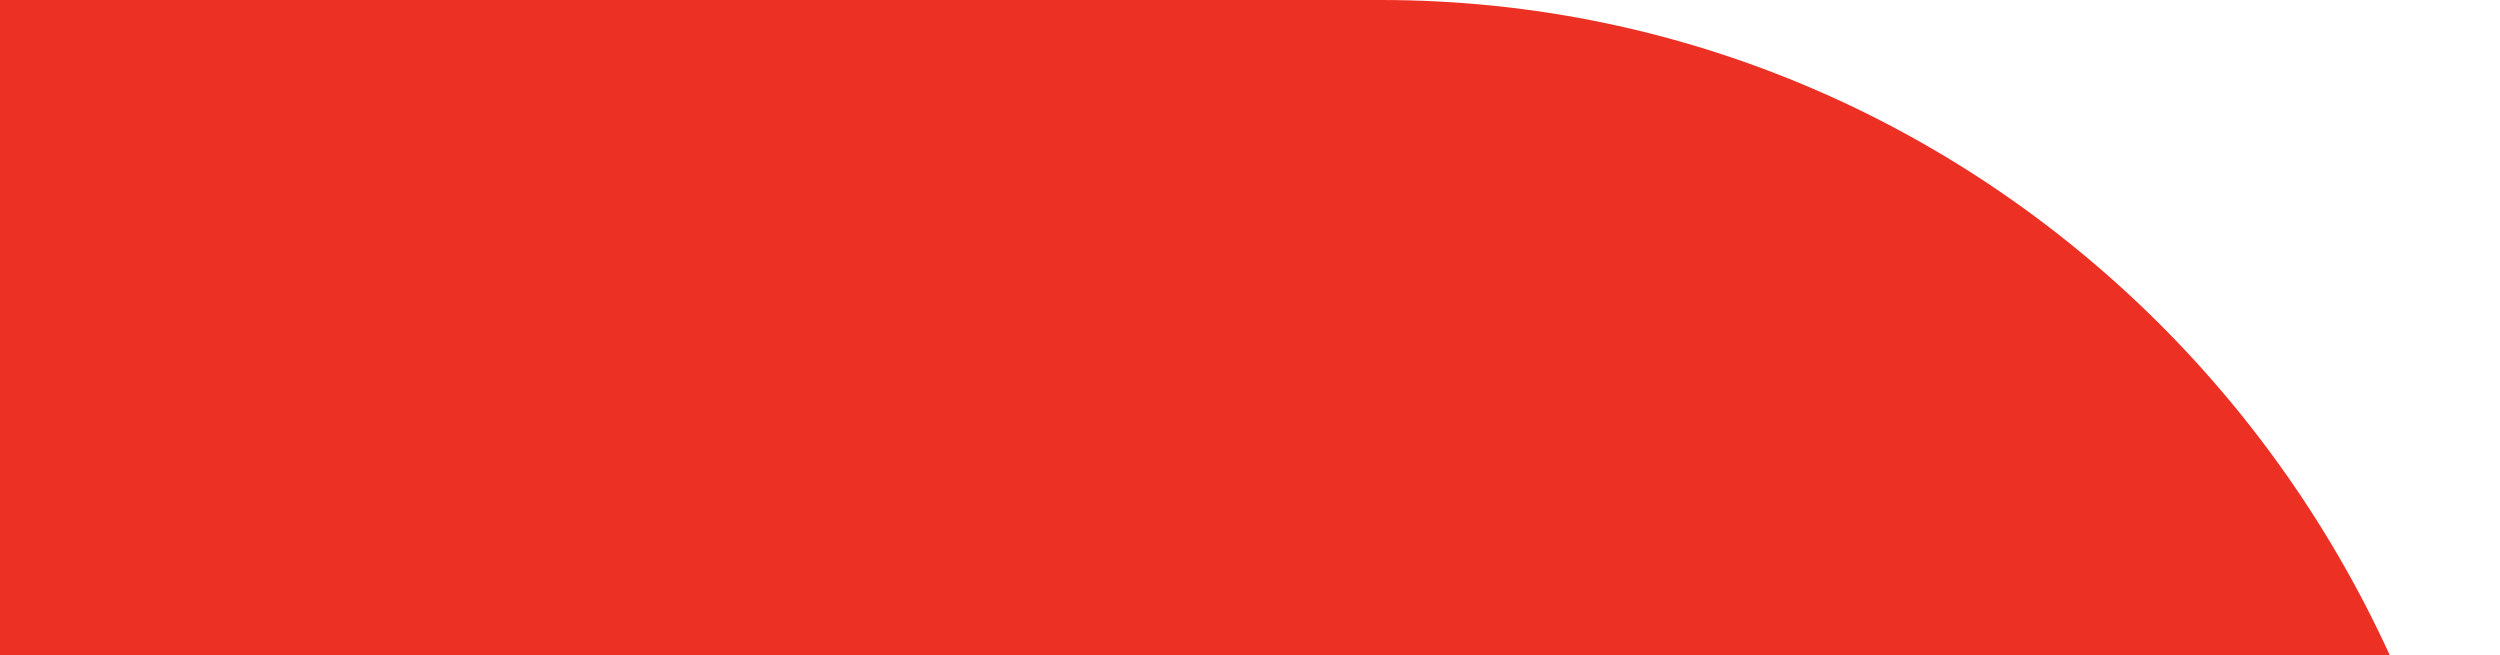
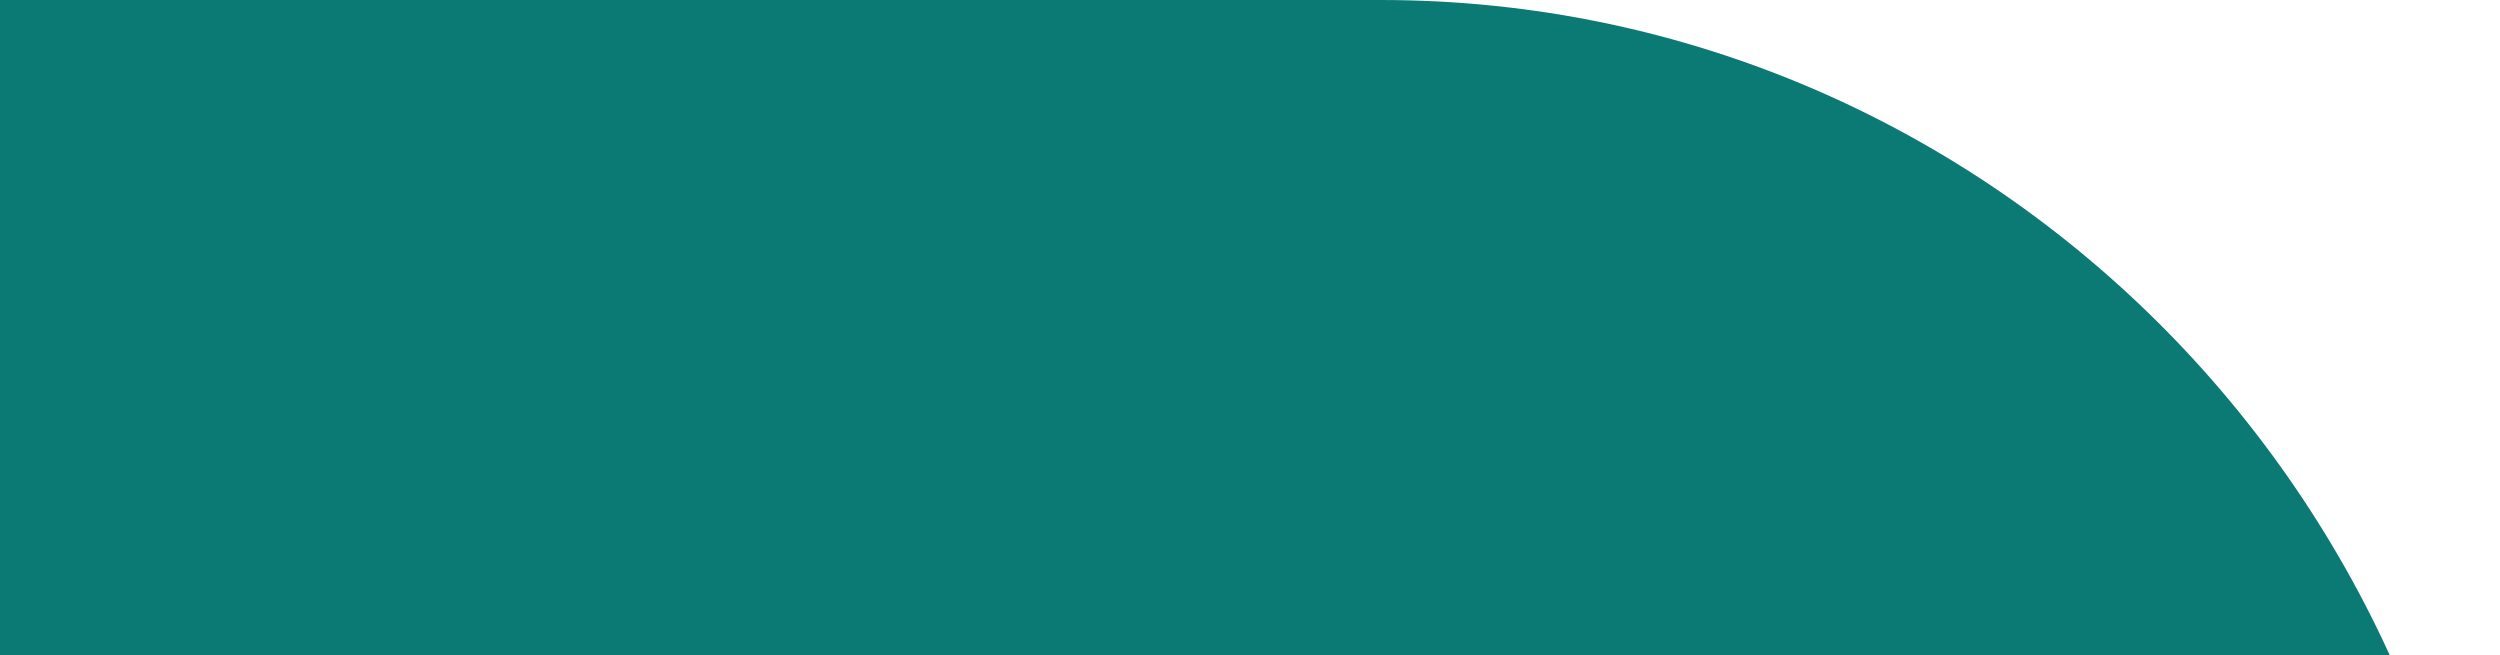
<svg xmlns="http://www.w3.org/2000/svg" width="168" height="44" viewBox="0 0 168 44" fill="none">
-   <path d="M92.785 151.925H0V0H92.785C134.023 0 167.507 34.039 167.507 75.962C167.507 117.885 134.023 151.925 92.785 151.925Z" fill="#ED3024" />
+   <path d="M92.785 151.925H0V0H92.785C134.023 0 167.507 34.039 167.507 75.962C167.507 117.885 134.023 151.925 92.785 151.925Z" fill="#0b7a75" />
</svg>
